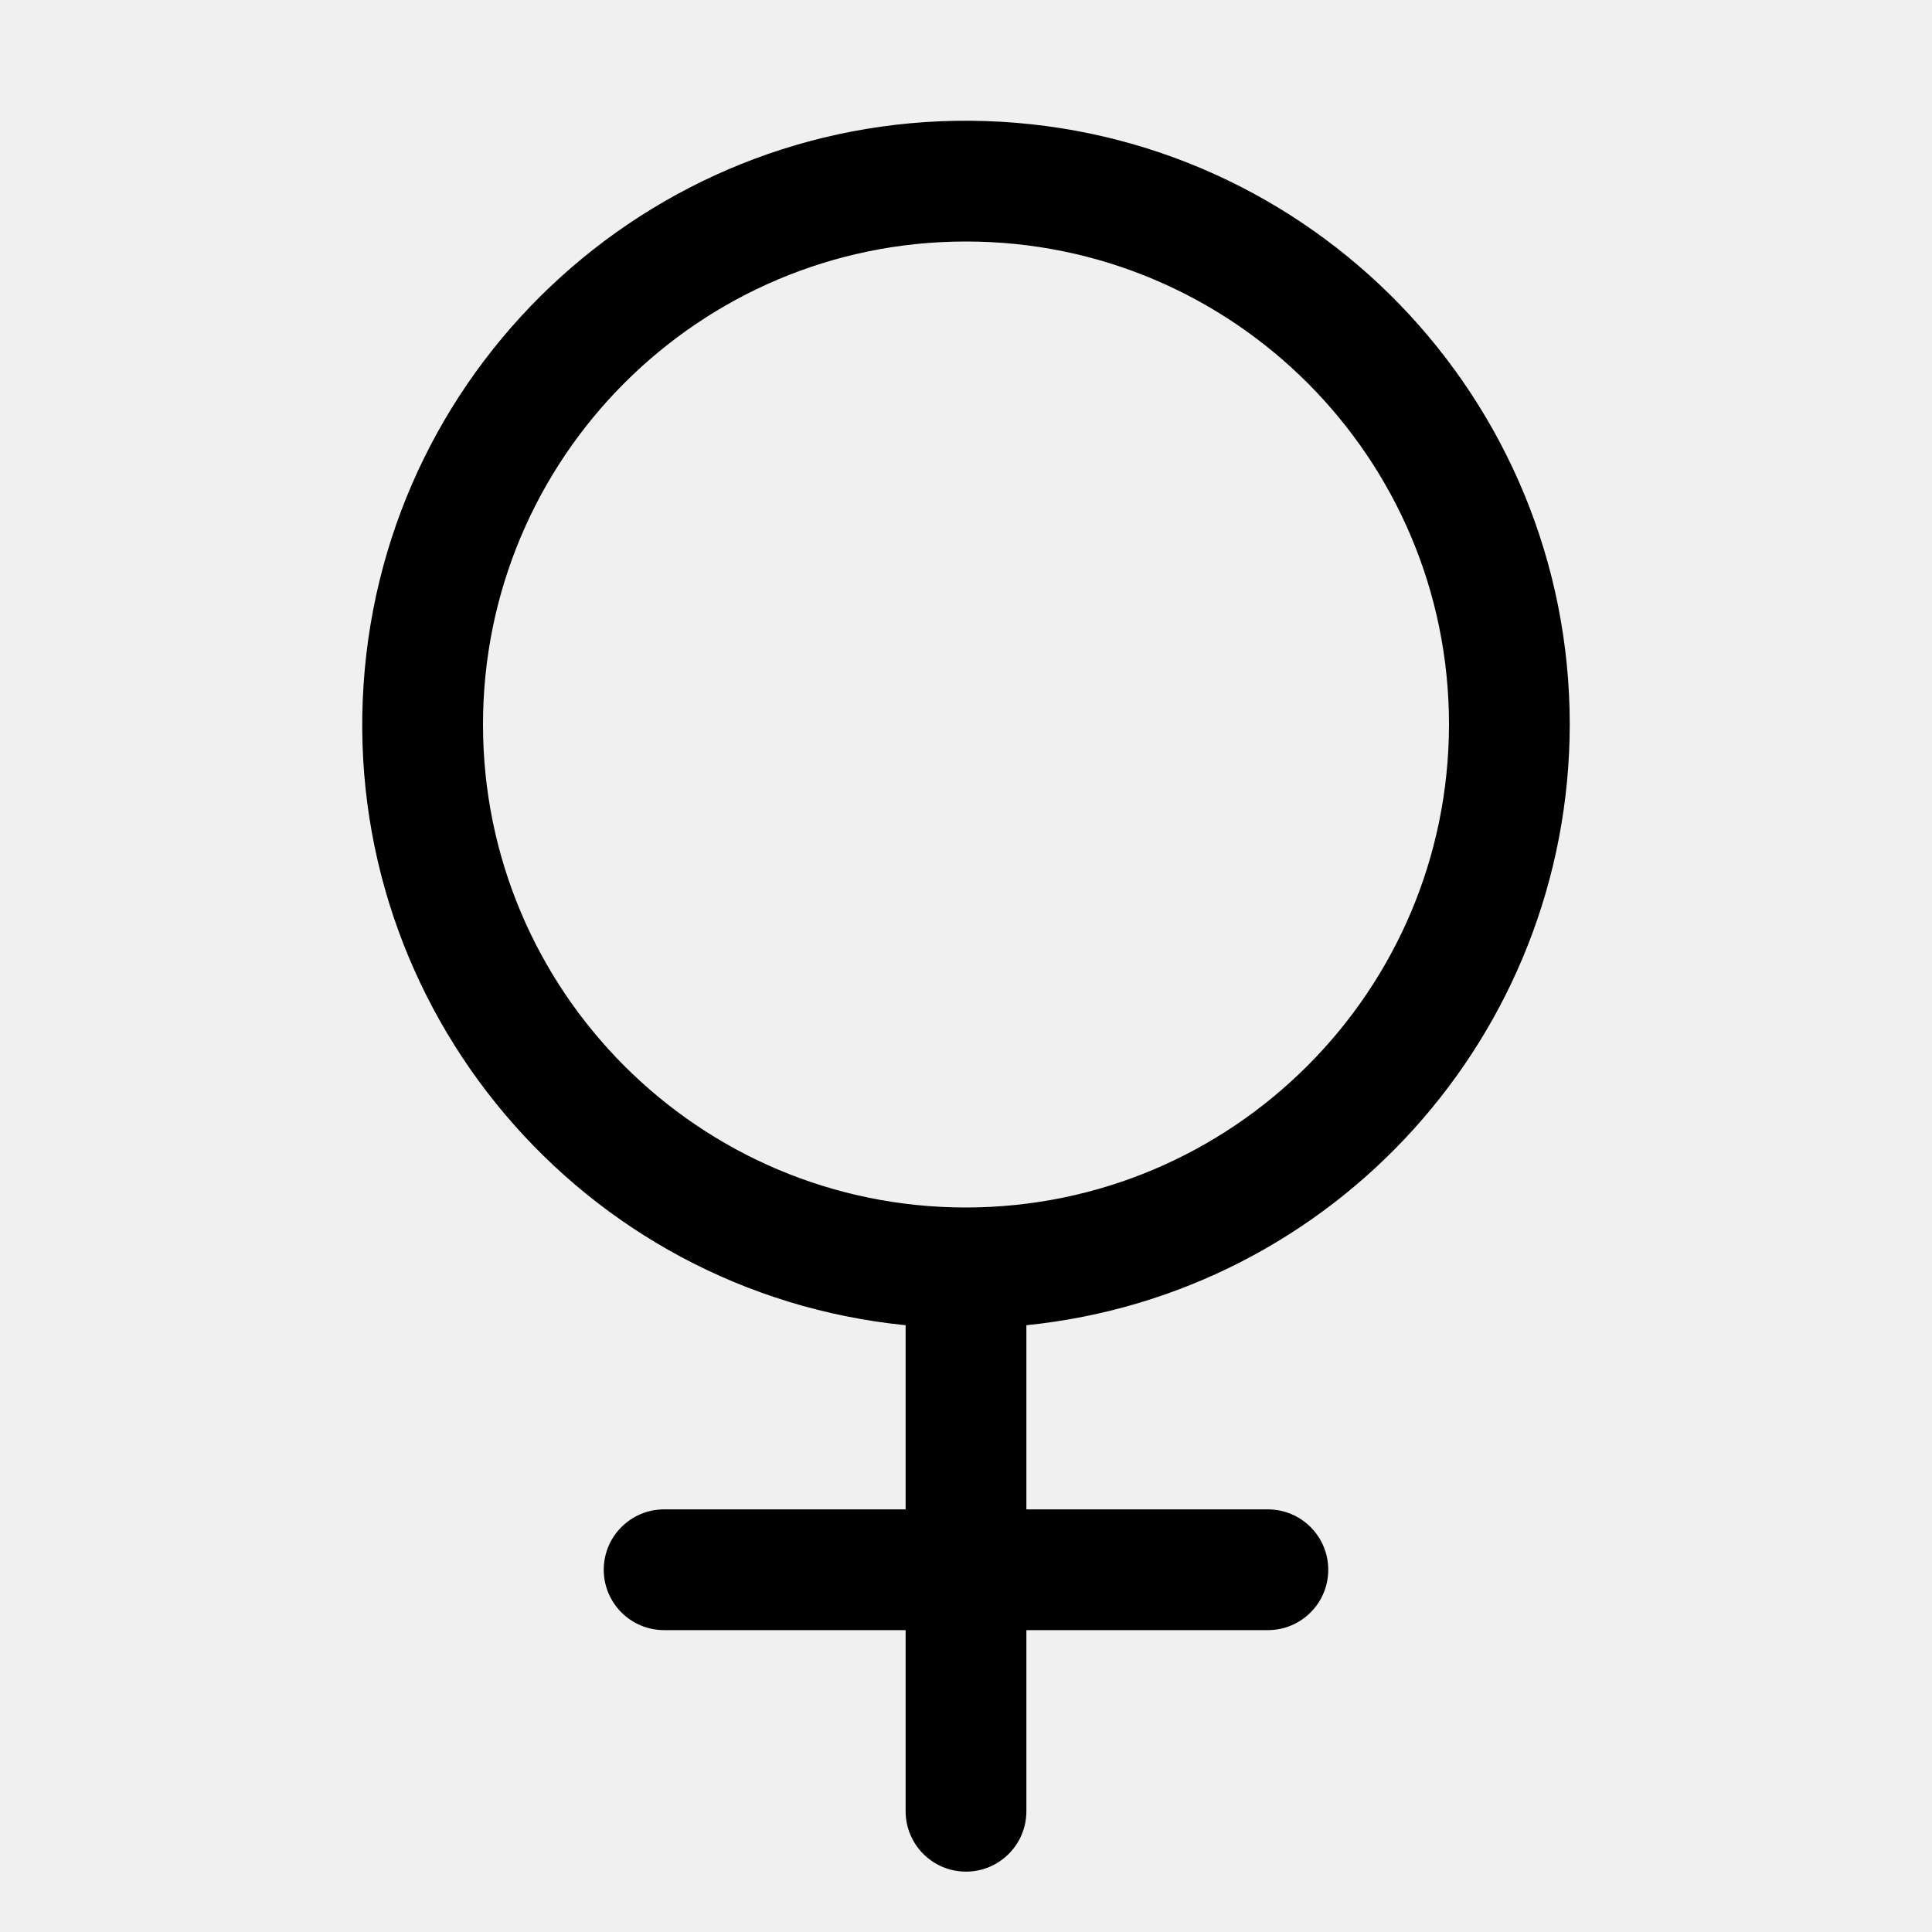
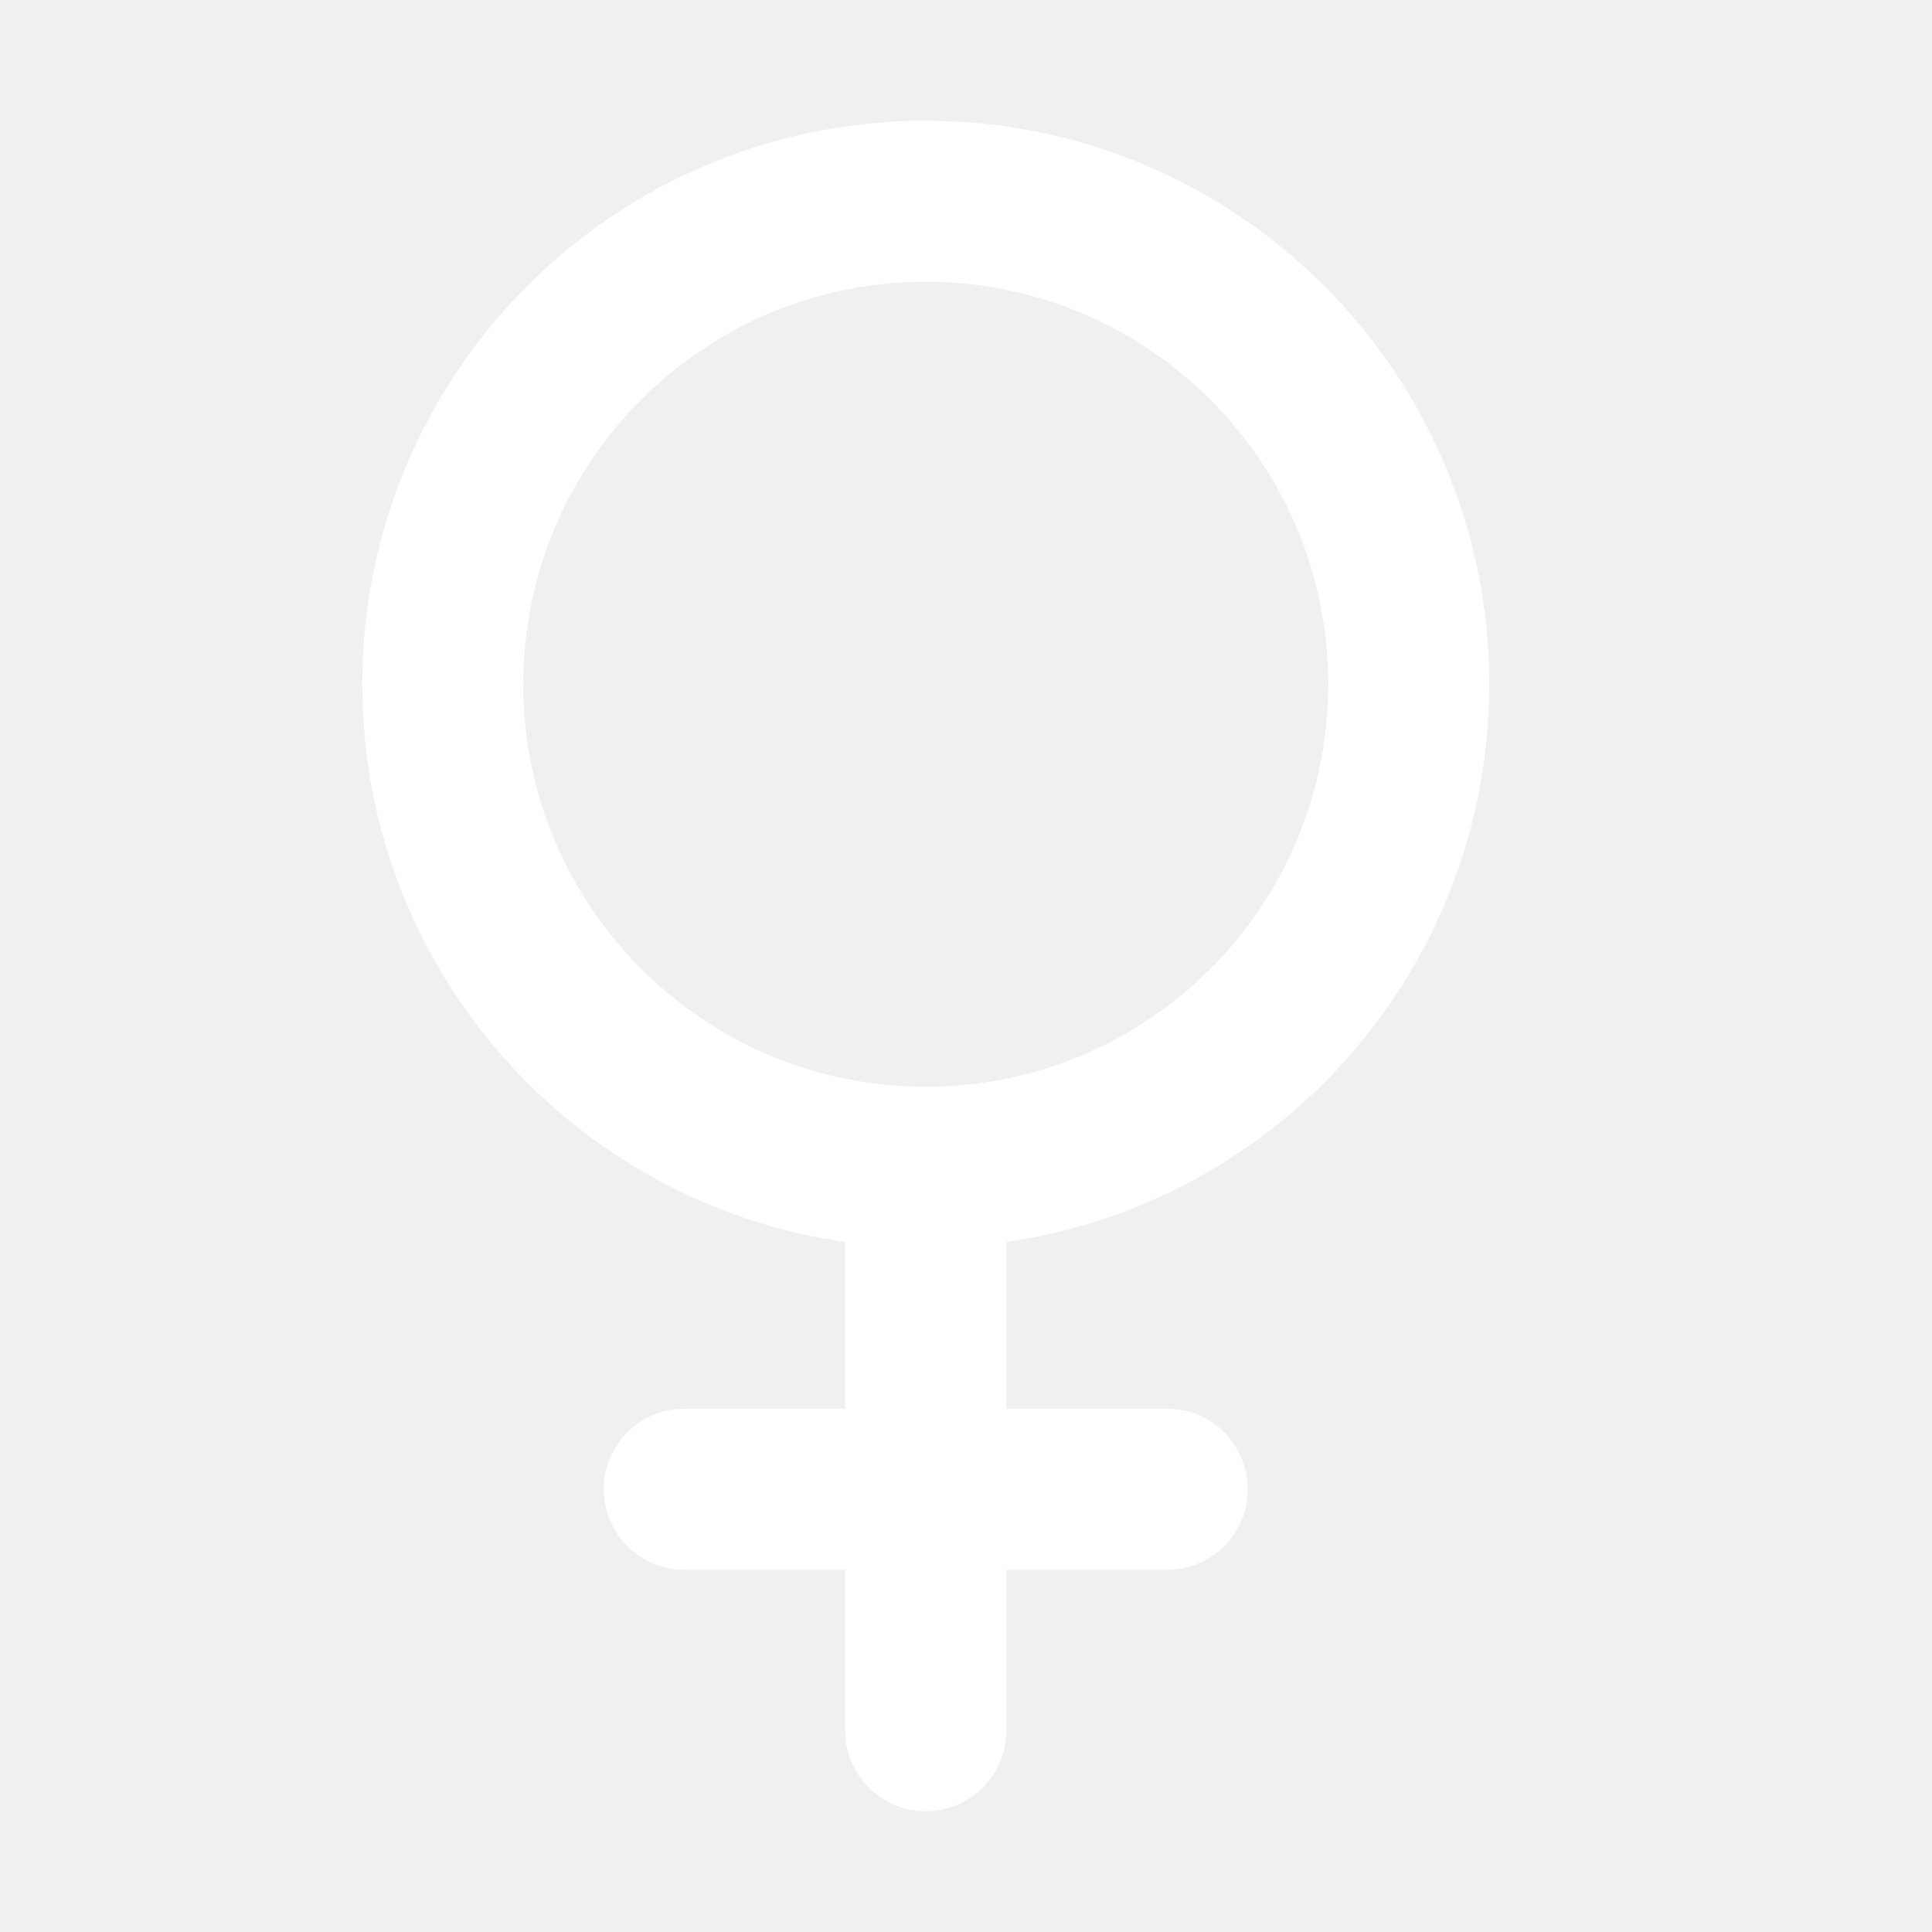
- <svg xmlns="http://www.w3.org/2000/svg" viewBox="0 0 256 256">
-   <path d="M208,96a80,80,0,1,0-88,79.599V200H88a8,8,0,0,0,0,16h32v24a8,8,0,0,0,16,0V216h32a8,8,0,0,0,0-16H136V175.599A80.11,80.11,0,0,0,208,96Zm-80,64a64,64,0,1,1,64-64A64.072,64.072,0,0,1,128,160Z" />
+ <svg xmlns="http://www.w3.org/2000/svg" stroke-width="2" stroke="#fff" fill="none" viewBox="0 0 24 24" stroke-linecap="round" stroke-linejoin="round">
+   <path d="M17.5,8.5 C17.5,11.813 14.813,14.5 11.5,14.5 C8.187,14.5 5.5,11.813 5.5,8.5 C5.5,5.187 8.187,2.5 11.5,2.5 C14.813,2.5 17.5,5.187 17.5,8.5 Z M11.5,14.5 L11.5,21.5 M8.5,18.5 L14.5,18.5" />
</svg>
